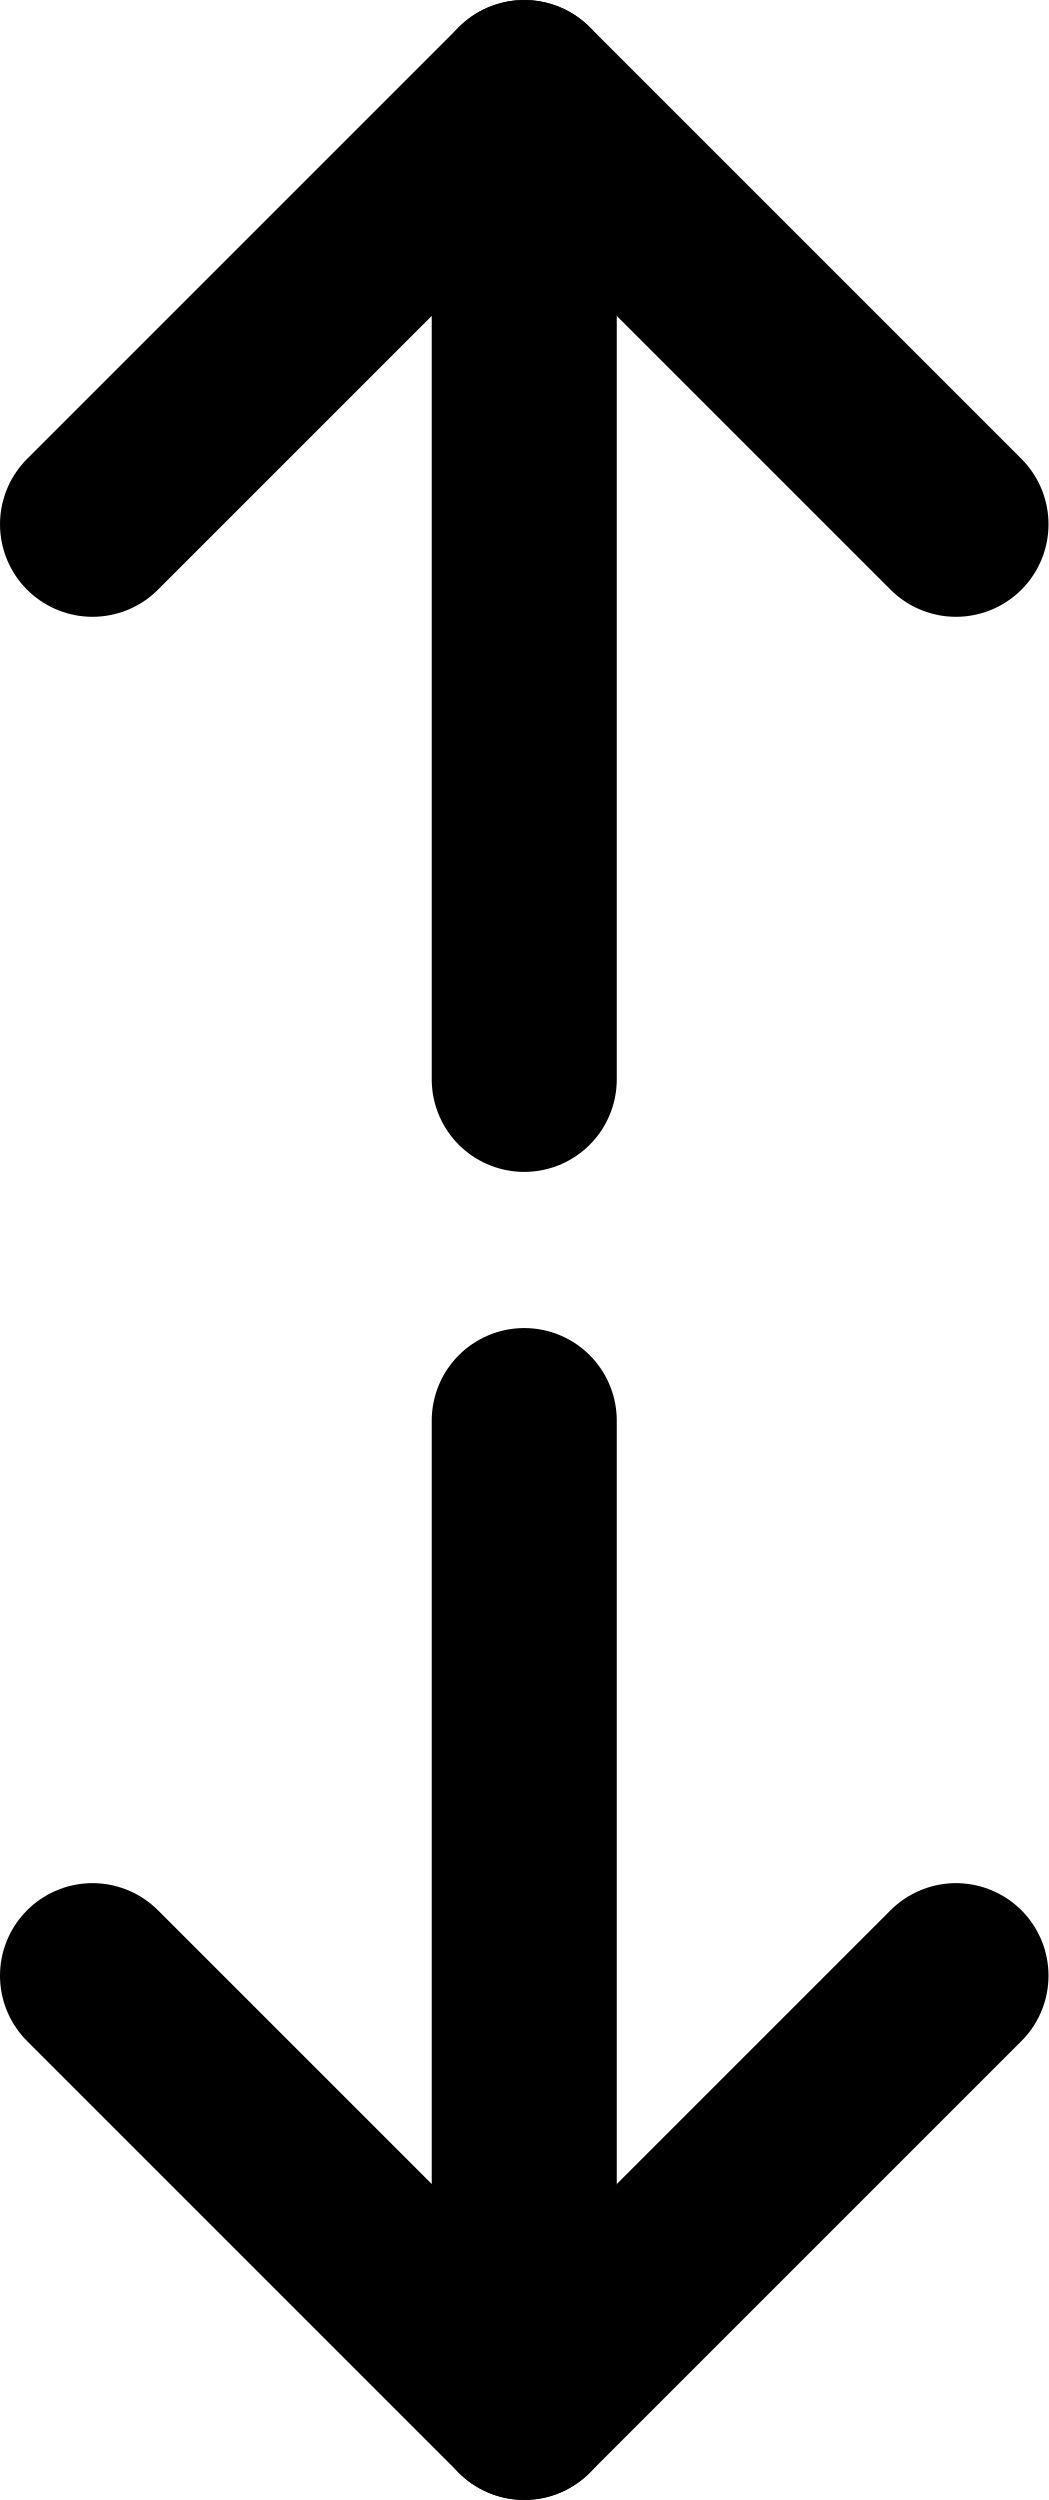
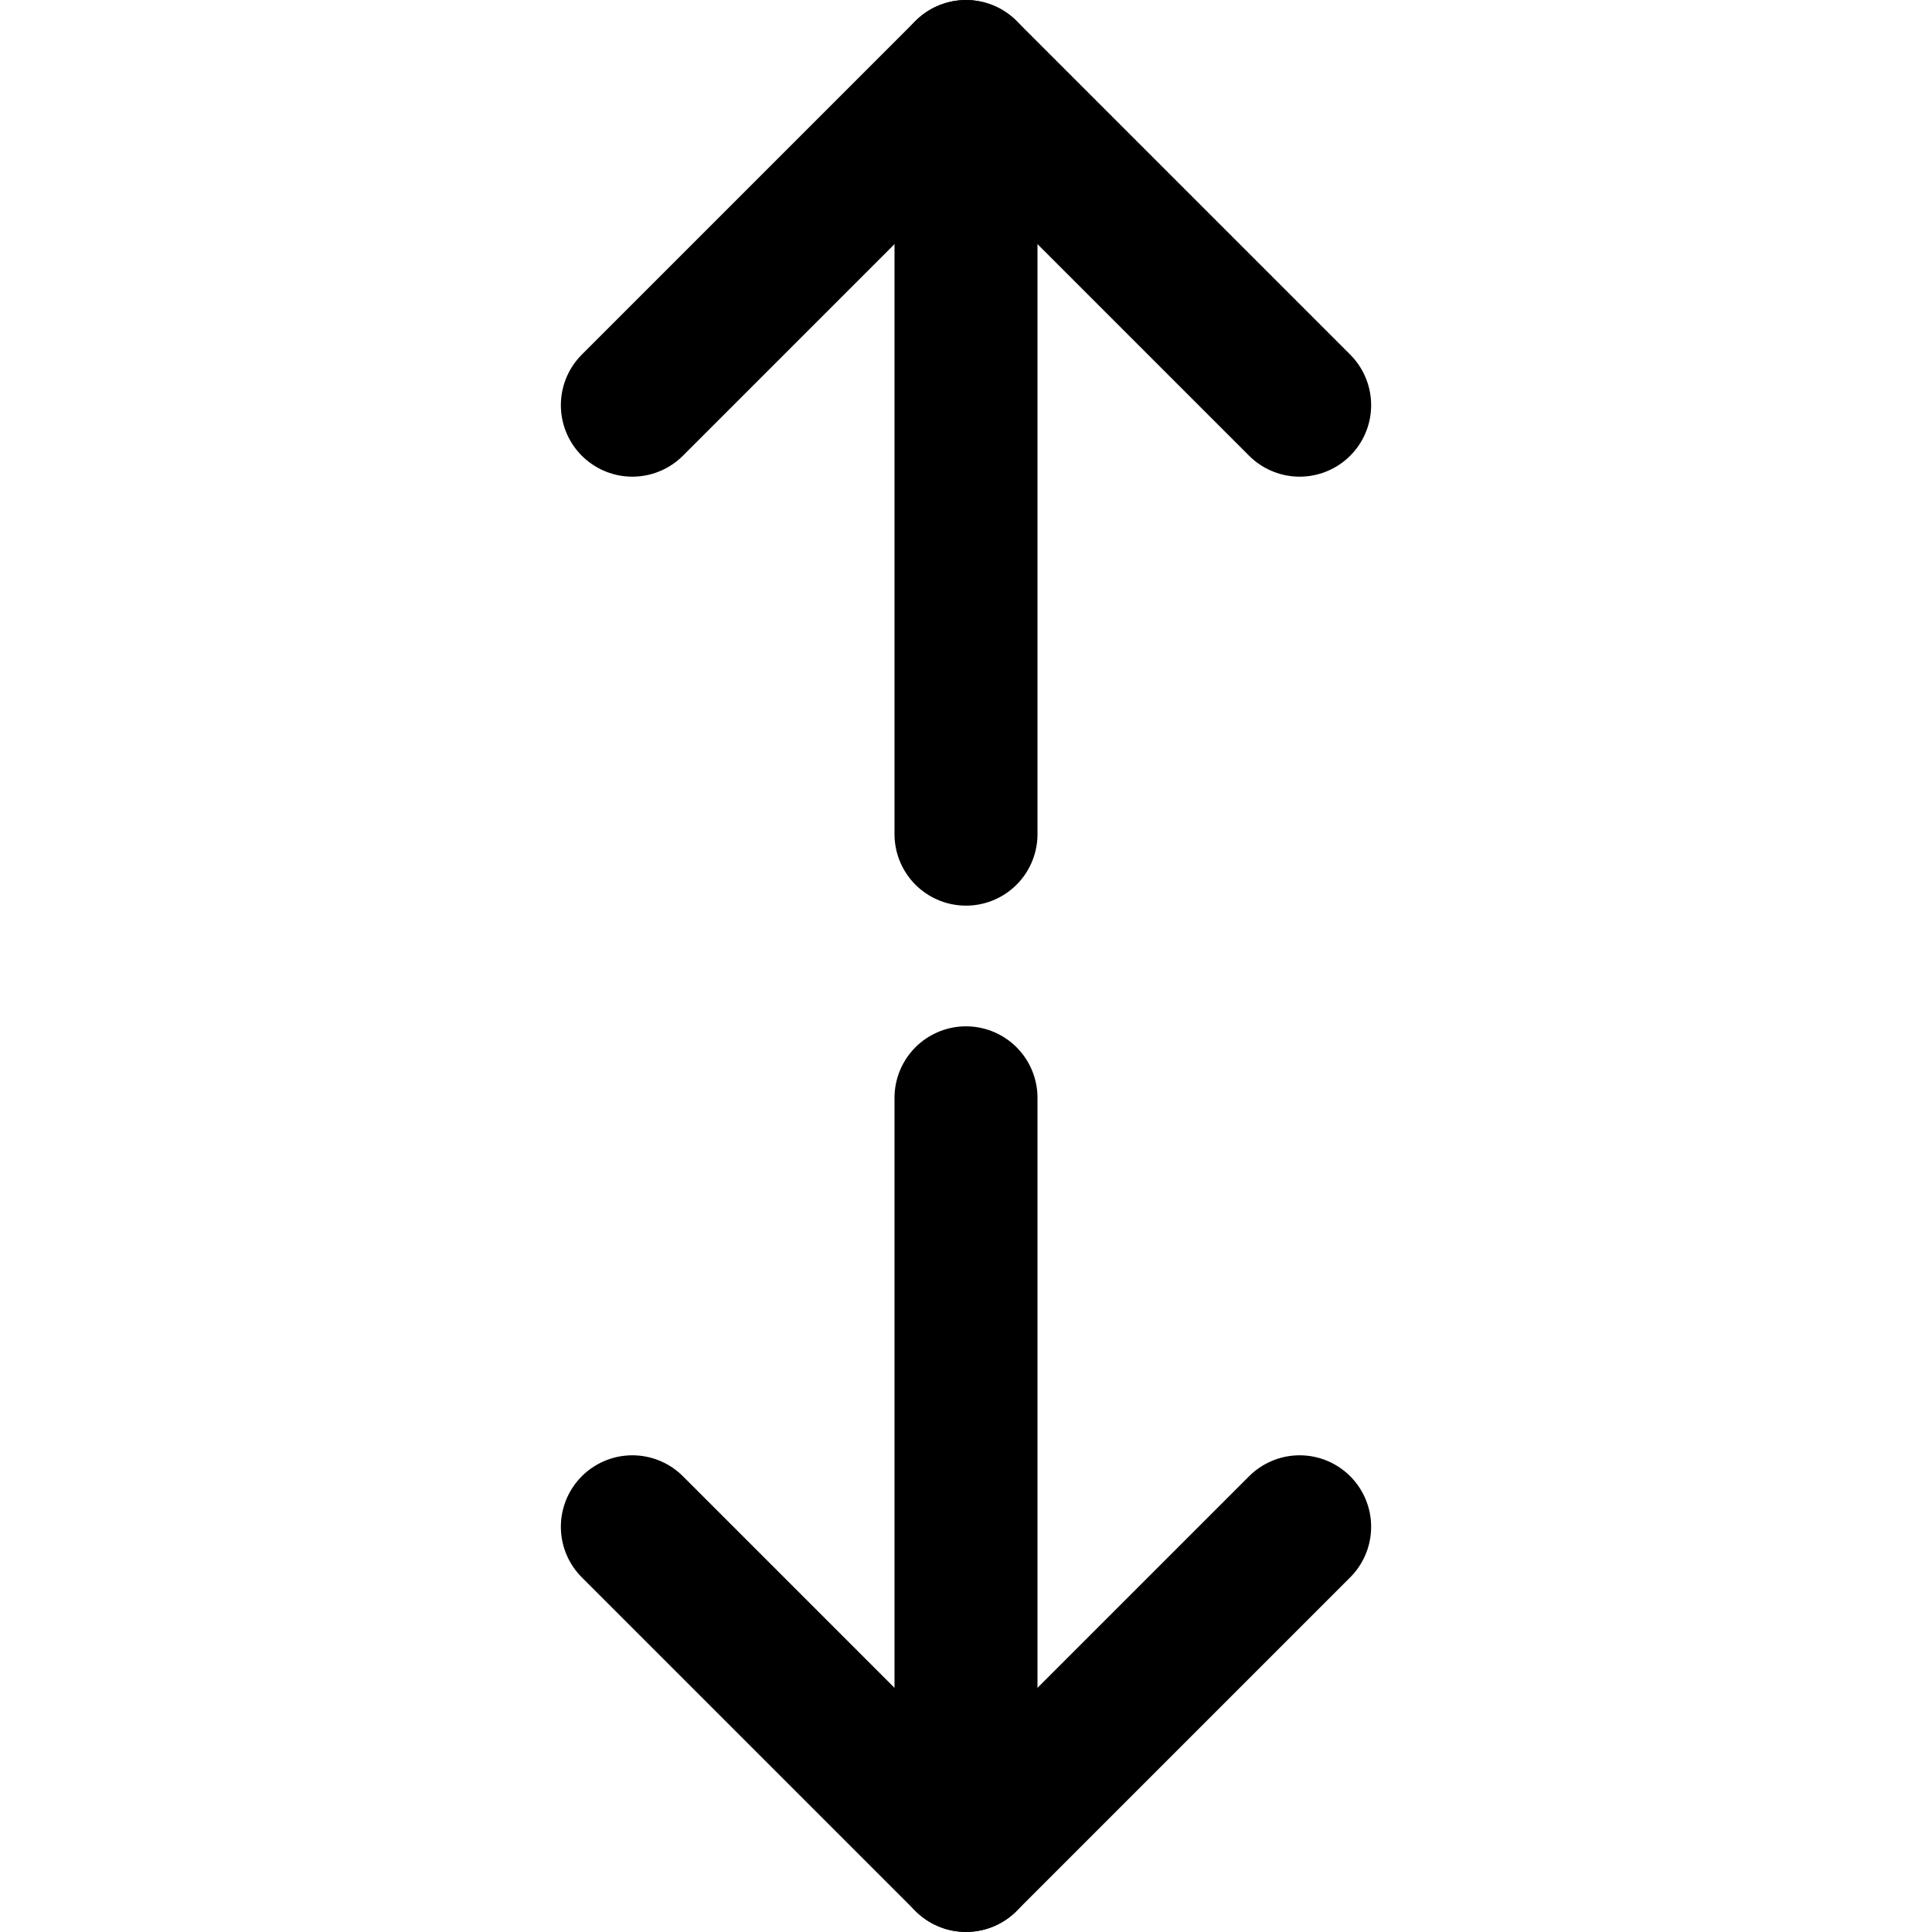
- <svg xmlns="http://www.w3.org/2000/svg" version="1.1" width="8.5" height="20.267" viewBox="0,0,8.5,20.267">
+ <svg xmlns="http://www.w3.org/2000/svg" version="1.1" width="24" height="24" viewBox="0,0,8.5,20.267">
  <g transform="translate(-235.75,-169.8667)">
    <g fill="none" stroke="#000000" stroke-width="1.5" stroke-linecap="round" stroke-linejoin="round" stroke-miterlimit="10">
      <g>
        <path d="M240,178.617v-8" />
        <path d="M236.5,174.117l3.5,-3.5l3.5,3.5" />
      </g>
      <g>
        <path d="M240,181.383v8" />
        <path d="M243.5,185.883l-3.5,3.5l-3.5,-3.5" />
      </g>
    </g>
  </g>
</svg>
